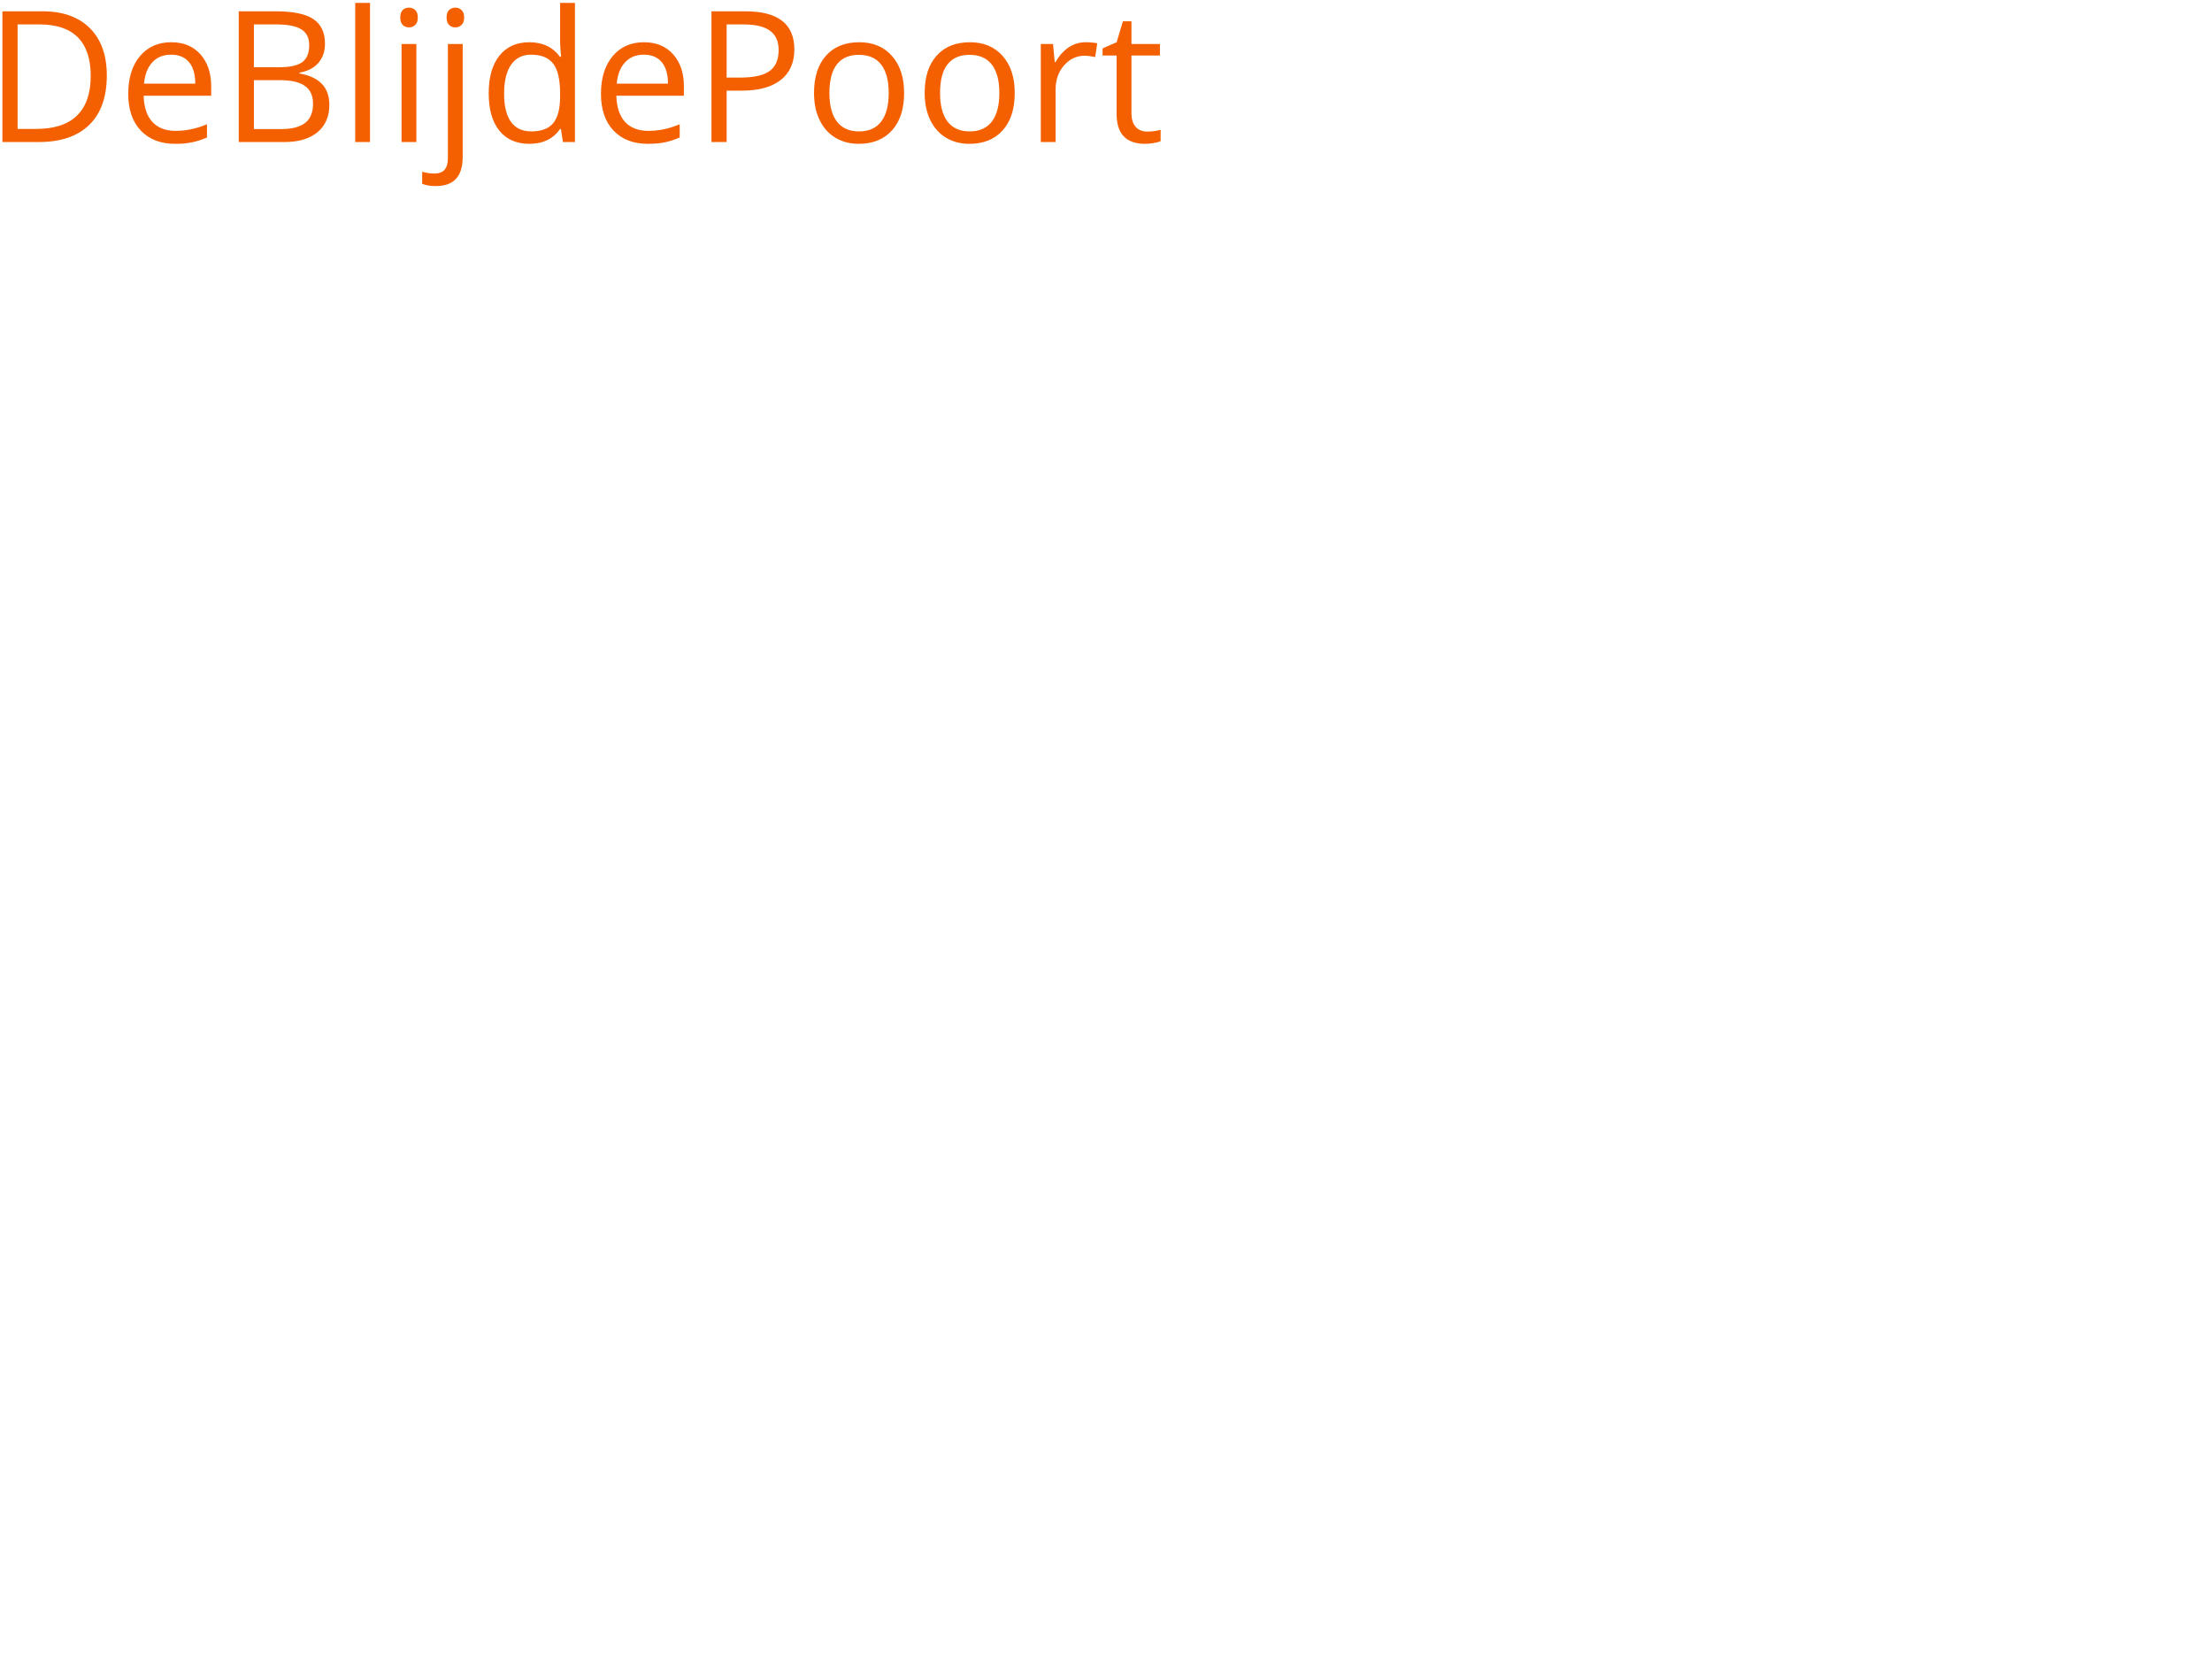
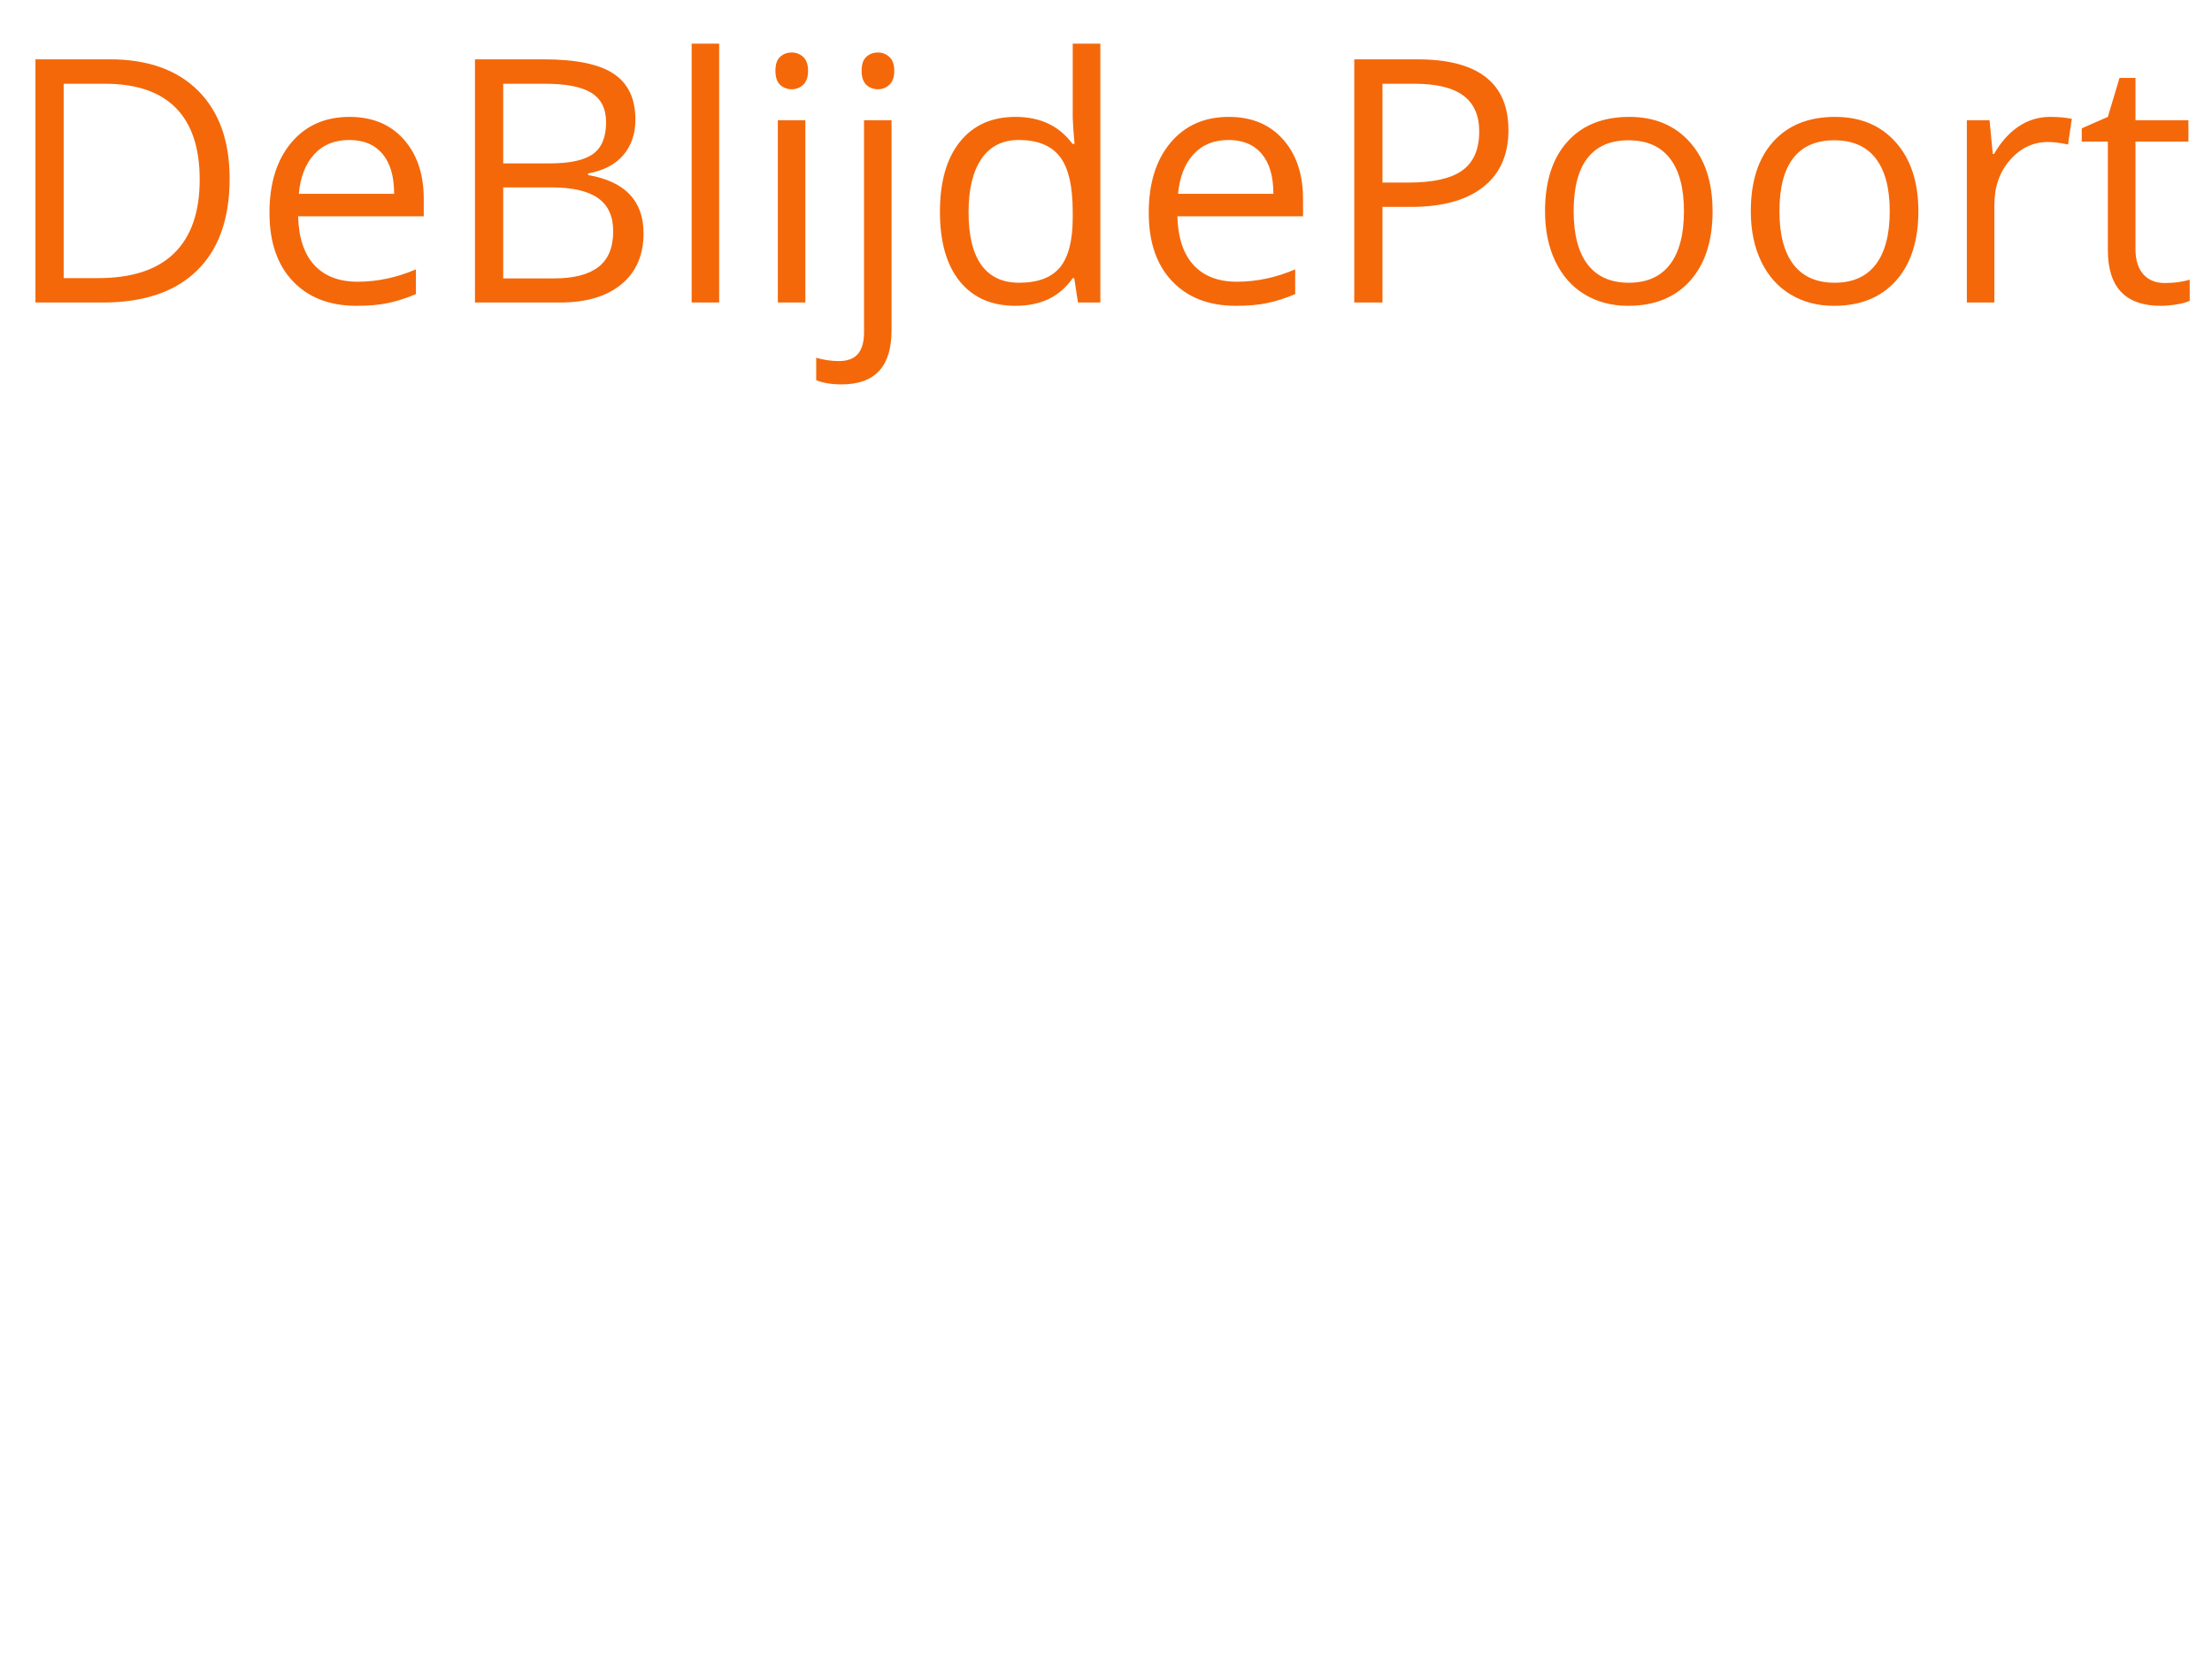
<svg xmlns="http://www.w3.org/2000/svg" version="1.1" width="640" height="480" viewBox="0 0 640 480" xml:space="preserve">
  <defs>
</defs>
-   <g transform="matrix(1 0 0 1 206.76 24.45)" style="">
+   <g transform="matrix(1.86 0 0 1.86 326.19 56.56)" style="">
    <text xml:space="preserve" font-family="'Open Sans', sans-serif" font-size="53" font-style="normal" font-weight="normal" style="stroke: none; stroke-width: 1; stroke-dasharray: none; stroke-linecap: butt; stroke-dashoffset: 0; stroke-linejoin: miter; stroke-miterlimit: 4; fill: rgb(244,104,10); fill-rule: nonzero; opacity: 1; white-space: pre;">
-       <tspan x="-211.26" y="16.65" style="fill: rgb(244,96,0); ">DeBlijdePoort</tspan>
+       <tspan x="-175.06" y="16.65">DeBlijdePoort</tspan>
    </text>
  </g>
</svg>
